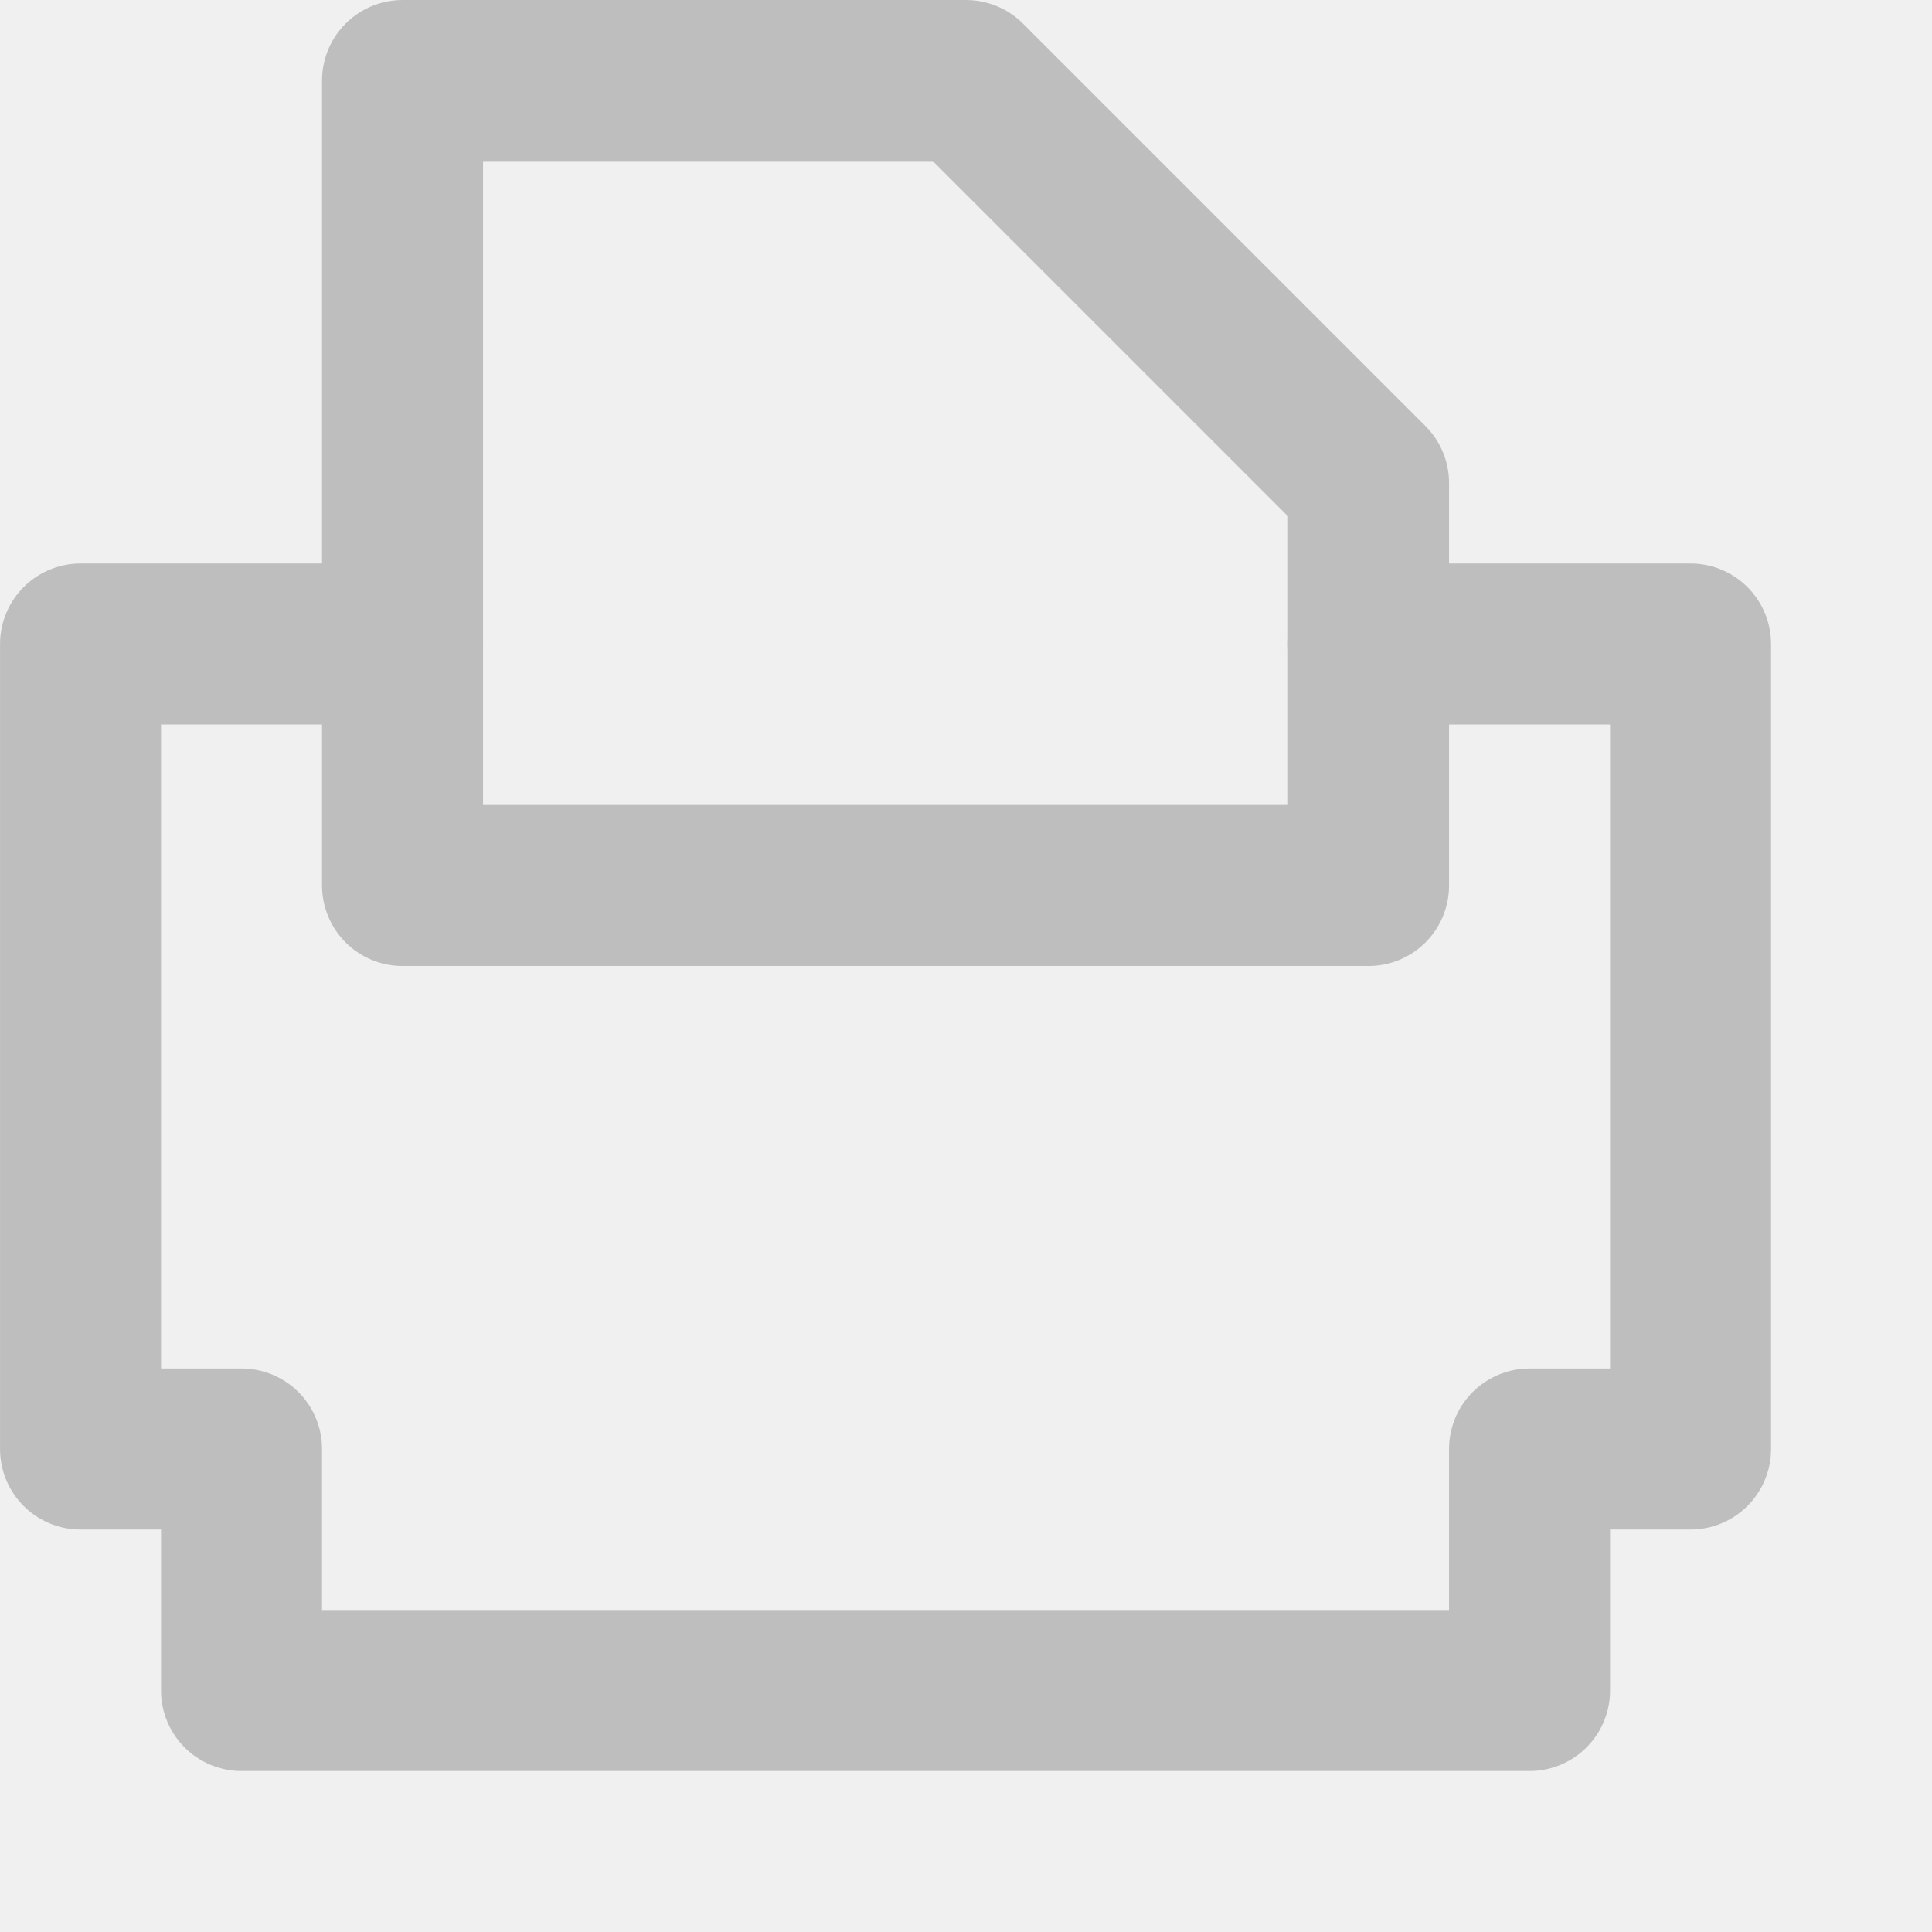
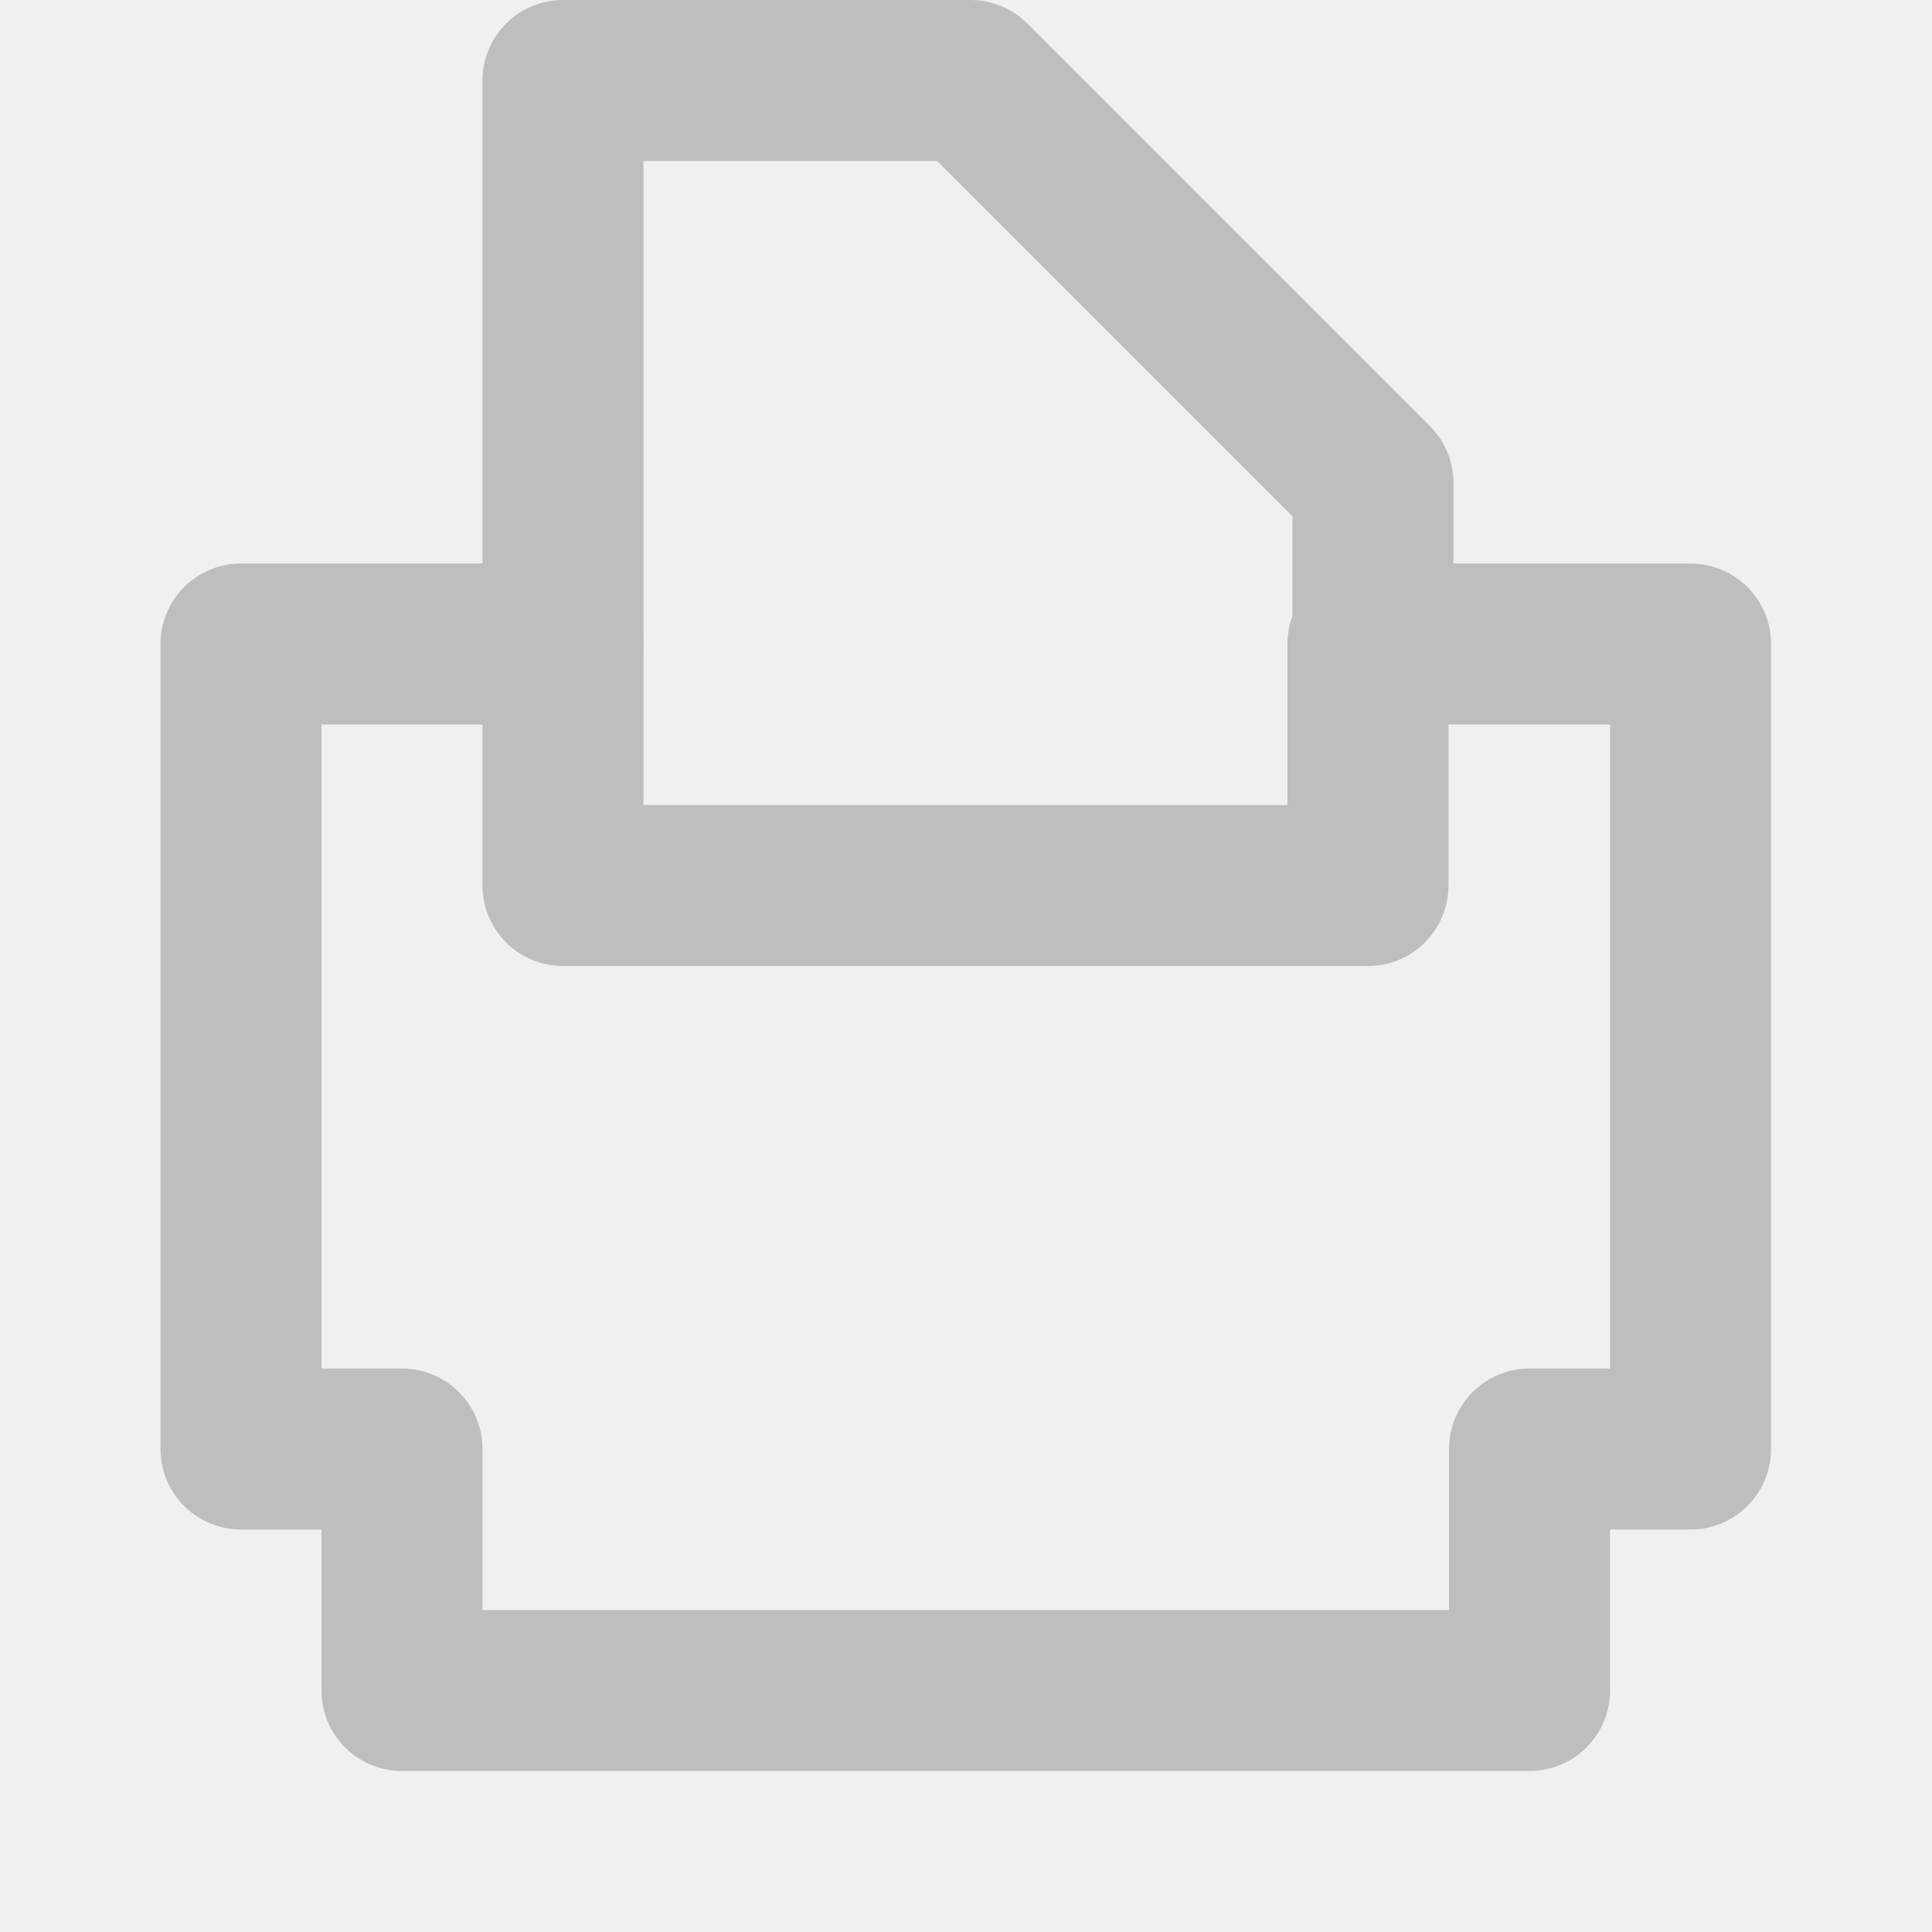
<svg xmlns="http://www.w3.org/2000/svg" version="1.0" width="24" height="24" id="svg7384">
  <defs id="defs7386" />
-   <g transform="translate(408,-1330.172)" id="layer3" />
-   <g transform="translate(408,-1330.172)" id="layer5" />
-   <g transform="translate(408,-1330.172)" id="layer7" />
-   <g transform="translate(408,-1330.172)" id="layer2" />
-   <g transform="translate(408,-1330.172)" id="layer8" />
-   <g transform="translate(408,-2282.534)" id="layer1" />
-   <g transform="translate(408,-1330.172)" id="layer11">
-     <g transform="translate(216,115.1723)" id="use10721">
-       <g transform="translate(-229.0325,908)" id="use12151">
-         <rect width="24" height="24" x="370.967" y="307" transform="scale(-1,1)" id="rect12269" style="opacity:0;fill:#ffffff;fill-opacity:1;stroke:none;display:inline" />
-         <g id="g12271">
-           <path d="M -389.967,308 L -389.967,315 L -393.967,315 L -393.967,325 L -391.967,325 L -391.967,328 L -375.967,328 L -375.967,325 L -373.967,325 L -373.967,315 L -377.967,315 L -377.967,313 L -382.967,308 L -389.967,308 z" id="path12273" style="fill:none;stroke:#bebebe;stroke-width:2;stroke-linecap:round;stroke-linejoin:round;marker:none;stroke-miterlimit:4;stroke-dasharray:none;stroke-dashoffset:0;stroke-opacity:1;visibility:visible;display:inline;overflow:visible;enable-background:accumulate" />
-           <path d="M -389.967,315 L -389.967,318 L -377.967,318 L -377.967,315" id="path12275" style="fill:none;stroke:#bebebe;stroke-width:2;stroke-linecap:round;stroke-linejoin:round;marker:none;stroke-miterlimit:4;stroke-dasharray:none;stroke-dashoffset:0;stroke-opacity:1;visibility:visible;display:inline;overflow:visible;enable-background:accumulate" />
+   <g transform="translate(408,-1370.172)" id="layer3" />
+   <g transform="translate(408,-1370.172)" id="layer5" />
+   <g transform="translate(408,-1370.172)" id="layer7" />
+   <g transform="translate(408,-1370.172)" id="layer2" />
+   <g transform="translate(408,-1370.172)" id="layer8" />
+   <g transform="translate(408,-2322.534)" id="layer1" />
+   <g transform="translate(408,-1370.172)" id="layer11">
+     <g transform="translate(216,155.1722)" id="use10721">
+       <g transform="translate(-229.0325,908)" id="use12337">
+         <rect width="24" height="24" x="370.967" y="307" transform="scale(-1,1)" id="rect12473" style="opacity:0;fill:#ffffff;fill-opacity:1;stroke:none;display:inline" />
+         <g transform="translate(1.992962,0)" id="g12475">
+           <path d="M -389.967,308 L -389.967,315 L -393.967,315 L -393.967,325 L -391.967,325 L -391.967,328 L -377.96,328 L -377.96,325 L -375.96,325 L -375.96,315 L -379.905,315 L -379.905,313 L -384.905,308 L -389.967,308 z" id="path12477" style="fill:none;stroke:#bebebe;stroke-width:2;stroke-linecap:round;stroke-linejoin:round;marker:none;stroke-miterlimit:4;stroke-dasharray:none;stroke-dashoffset:0;stroke-opacity:1;visibility:visible;display:inline;overflow:visible;enable-background:accumulate" />
+           <path d="M -389.967,315 L -389.967,318 L -379.967,318 L -379.967,315" id="path12479" style="fill:none;stroke:#bebebe;stroke-width:2;stroke-linecap:round;stroke-linejoin:round;marker:none;stroke-miterlimit:4;stroke-dasharray:none;stroke-dashoffset:0;stroke-opacity:1;visibility:visible;display:inline;overflow:visible;enable-background:accumulate" />
        </g>
      </g>
    </g>
  </g>
-   <g transform="translate(408,-1330.172)" id="layer4" />
-   <g transform="translate(408,-1330.172)" id="layer12" />
-   <g transform="translate(408,-1330.172)" id="layer9" />
-   <g transform="translate(408,-1330.172)" id="layer10" />
-   <g transform="translate(408,-1330.172)" id="layer6" />
+   <g transform="translate(408,-1370.172)" id="layer4" />
+   <g transform="translate(408,-1370.172)" id="layer12" />
+   <g transform="translate(408,-1370.172)" id="layer9" />
+   <g transform="translate(408,-1370.172)" id="layer10" />
+   <g transform="translate(408,-1370.172)" id="layer6" />
</svg>
